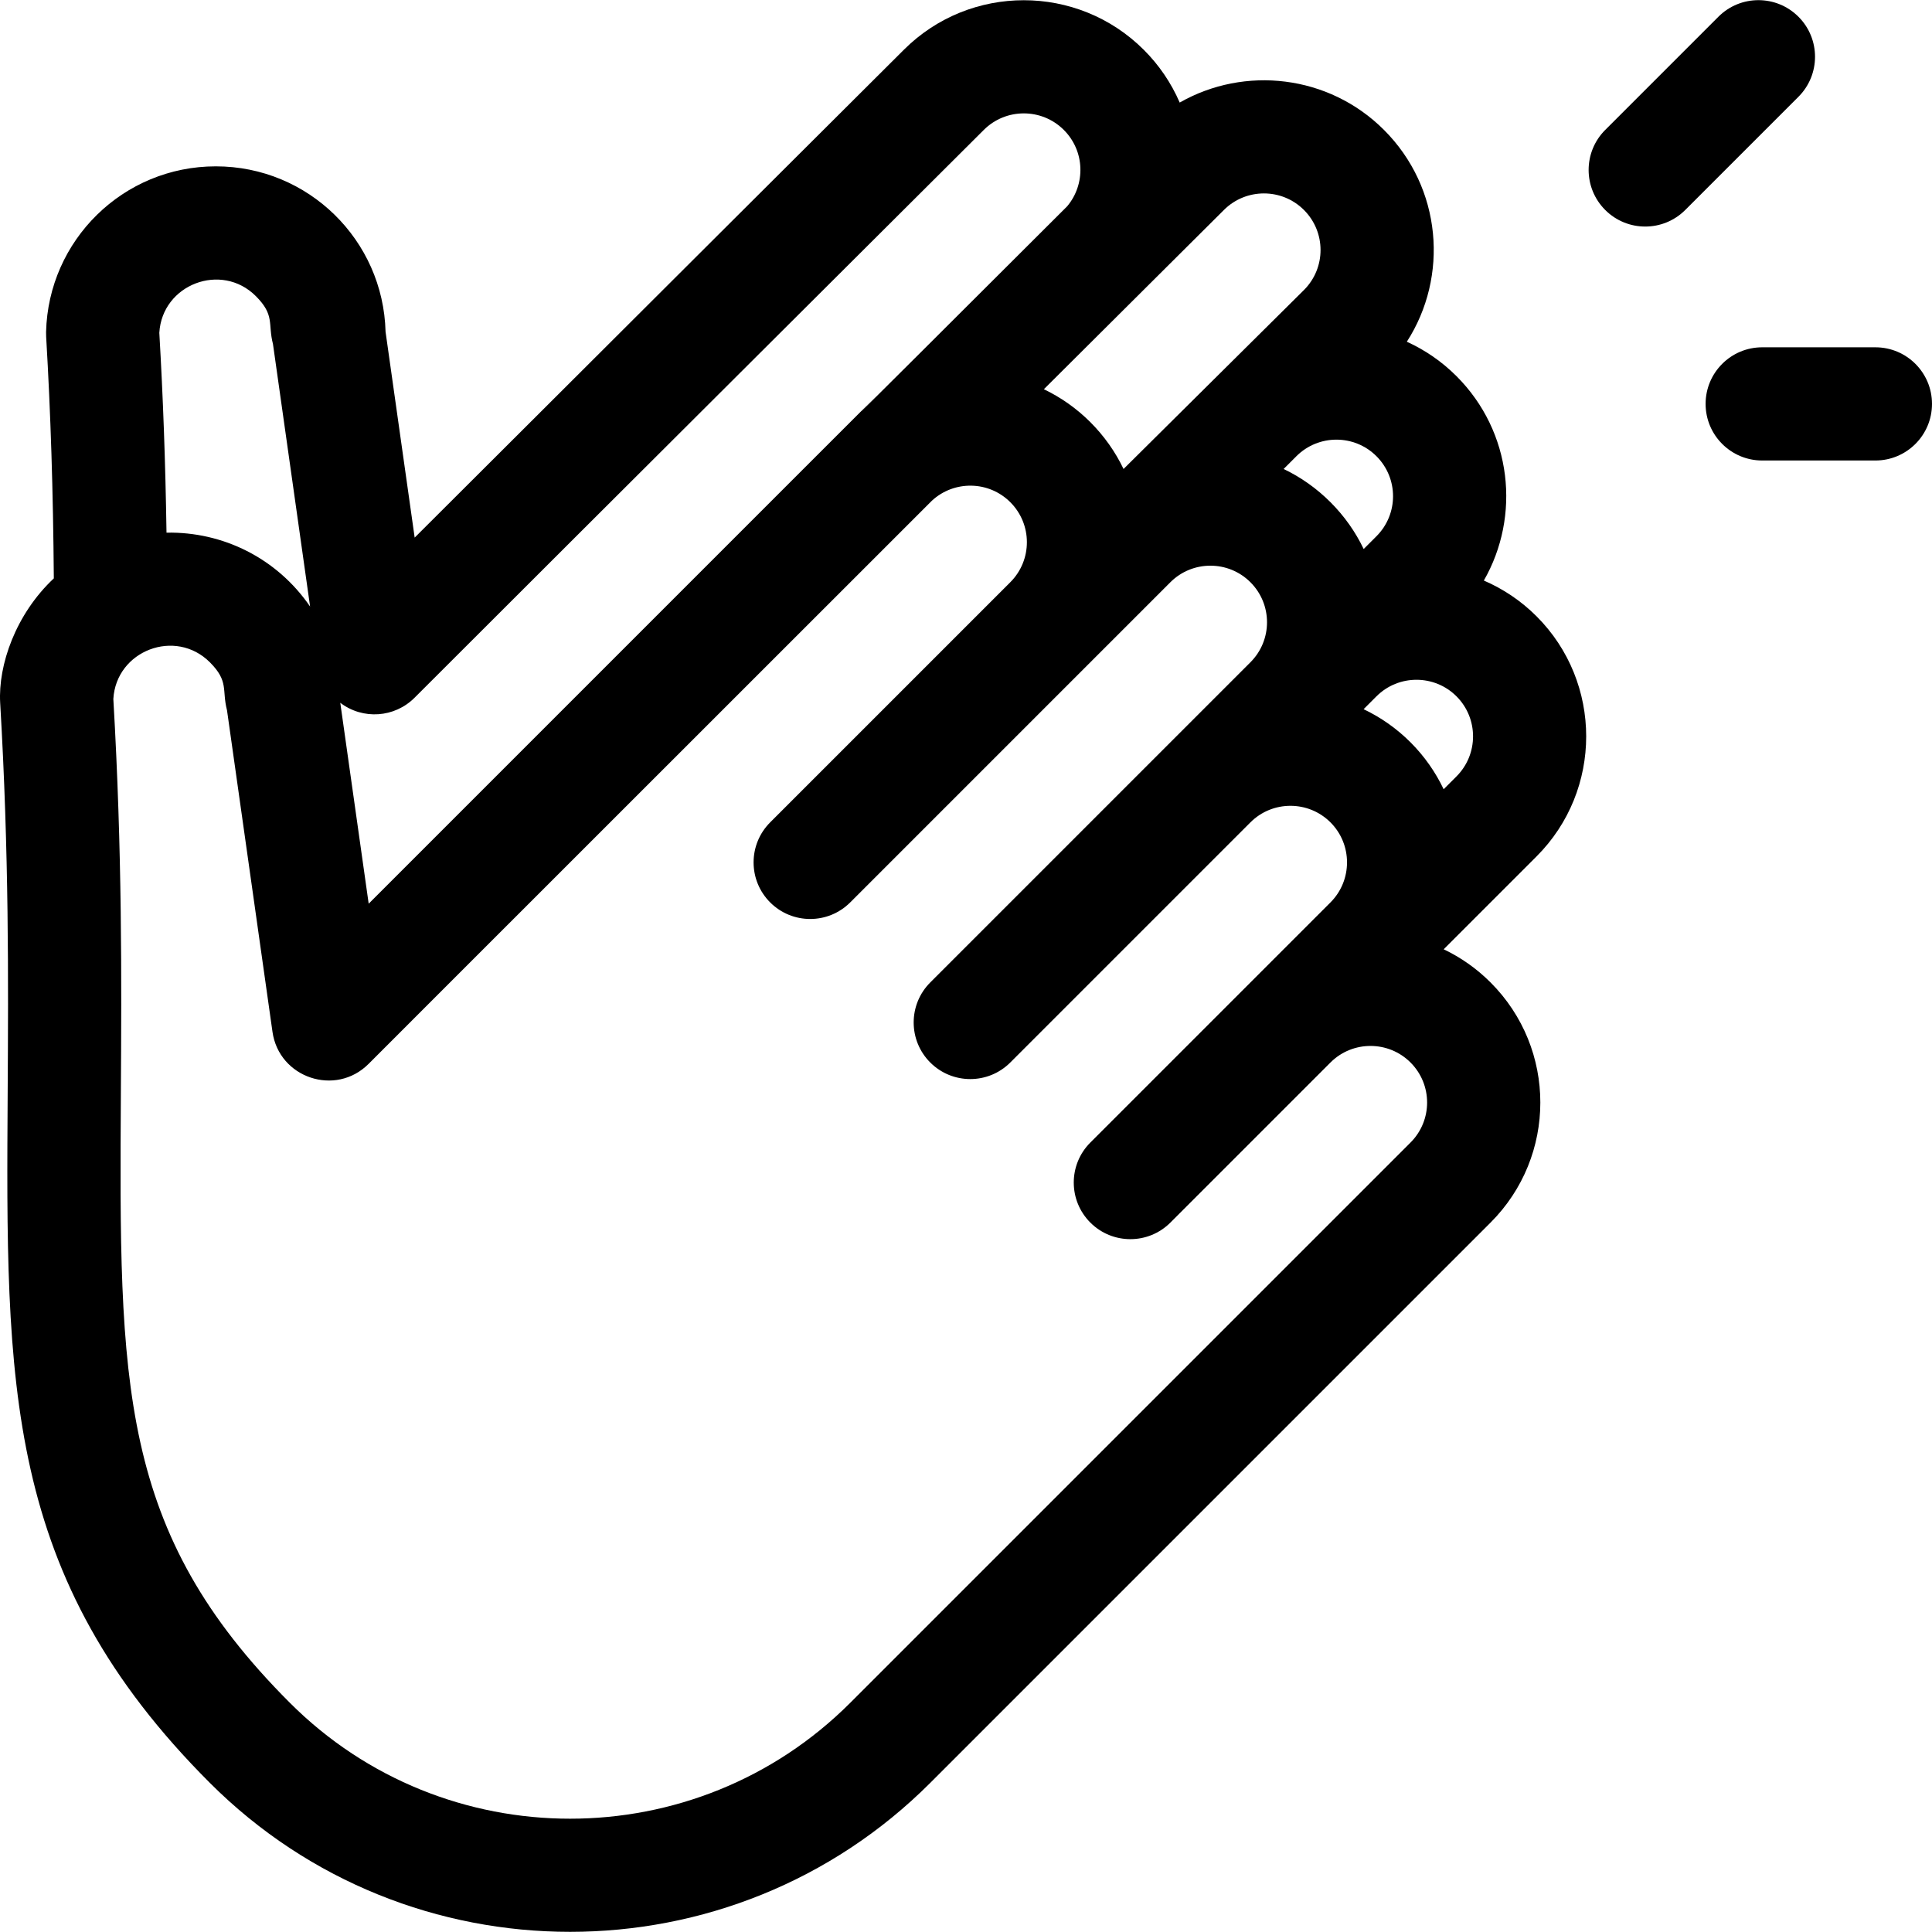
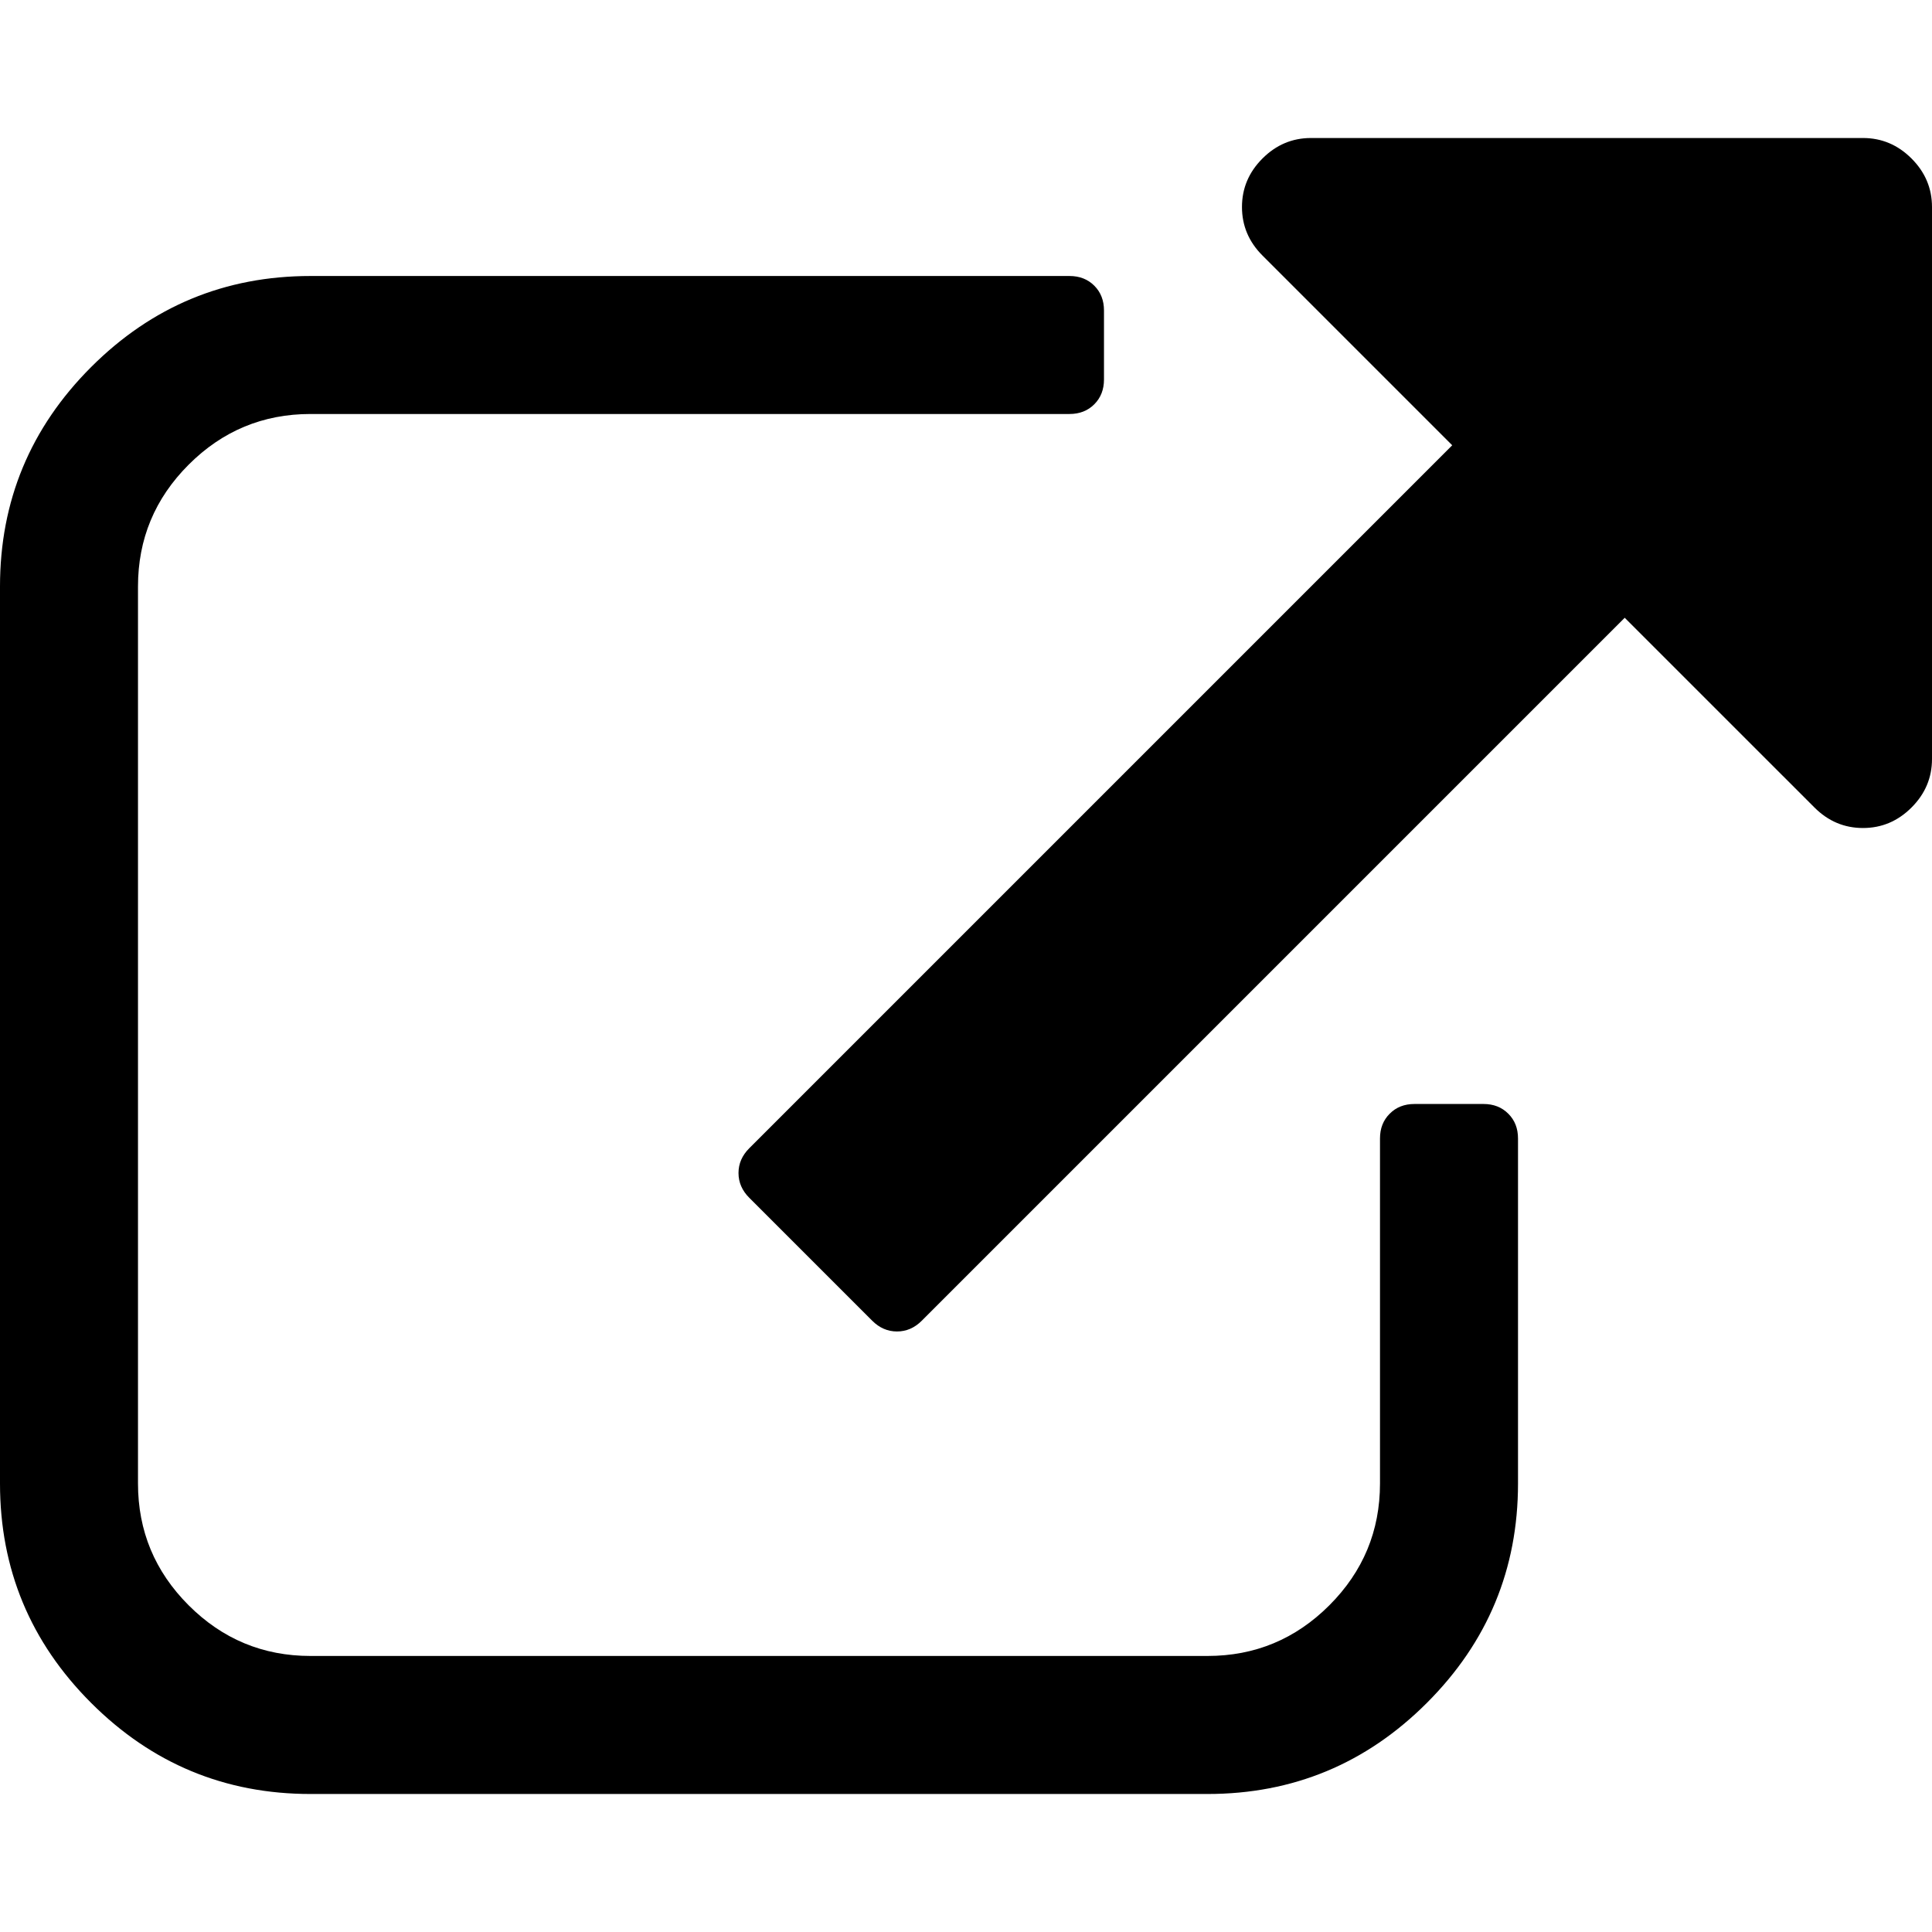
- <svg xmlns="http://www.w3.org/2000/svg" id="Capa_1" enable-background="new 0 0 512.02 512.02" height="512" viewBox="0 0 512.02 512.02" width="512">
+ <svg xmlns="http://www.w3.org/2000/svg" version="1.1" id="Capa_1" x="0px" y="0px" width="511.626px" height="511.627px" viewBox="0 0 511.626 511.627" style="enable-background:new 0 0 511.626 511.627;" xml:space="preserve" fill="currentColor">
  <g>
-     <path d="m.046 186.268c2.362 40.153 2.164 73.45 1.989 102.828-.463 77.888-1.188 128.634 53.583 183.405 52.635 52.634 138.281 52.638 190.919 0 .001-.001.001-.002.002-.003l148.49-148.49c17.586-17.585 17.589-46.052 0-63.64-3.717-3.717-7.929-6.647-12.424-8.789l24.61-24.61c17.545-17.545 17.545-46.093 0-63.64-4.138-4.138-8.892-7.287-13.966-9.474 9.782-17.038 7.56-39.359-7.248-54.166-3.919-3.919-8.389-6.956-13.161-9.124 11.113-17.235 9.352-40.728-6.052-56.131-14.652-14.652-36.972-17.057-54.141-7.253-2.225-5.144-5.416-9.878-9.499-13.96-17.544-17.545-46.094-17.546-63.62-.019-.912.908-79.383 79.095-129.632 129.272l-7.715-54.548c-.608-24.27-20.441-43.842-44.984-43.842-24.57 0-44.397 19.602-44.986 43.899-.011.415-.003.831.021 1.245 1.201 20.398 1.852 40.931 2.031 64.055-10.122 9.483-14.782 22.978-14.217 32.985zm373.77 116.528-148.492 148.492c-40.938 40.939-107.553 40.94-148.493 0-45.489-45.489-45.257-84.431-44.796-162.014.176-29.656.376-63.243-1.998-104.036.751-12.837 16.455-18.847 25.581-9.721 5.089 5.089 3.14 7.279 4.543 12.718.003.027.007.054.012.08l12.04 85.142c1.73 12.22 16.722 17.247 25.46 8.505 25.89-25.894-2.714 2.694 149.295-149.261 5.875-5.439 15.071-5.32 20.782.39 5.863 5.863 5.863 15.35 0 21.213-.002.002-.003.004-.005.006l-63.635 63.634c-5.858 5.858-5.858 15.355 0 21.213 5.856 5.858 15.354 5.858 21.213 0 4.98-4.98 79.894-79.893 84.854-84.853 5.85-5.848 15.365-5.848 21.212.001 5.863 5.863 5.863 15.35 0 21.213 0 0-79.883 79.883-84.853 84.853-5.858 5.858-5.858 15.355 0 21.213 5.857 5.858 15.355 5.858 21.213 0l63.64-63.64c5.85-5.849 15.367-5.848 21.213 0 5.849 5.849 5.85 15.365.001 21.213-10.59 10.59-59.02 59.02-63.64 63.64-5.858 5.858-5.858 15.355 0 21.213 5.857 5.858 15.355 5.858 21.213 0l42.502-42.502c5.856-5.773 15.314-5.747 21.138.075 5.863 5.862 5.863 15.35 0 21.213zm-9.027-181.892c5.863 5.863 5.863 15.35 0 21.213l-3.385 3.385c-2.177-4.547-5.131-8.742-8.802-12.412-3.67-3.67-7.864-6.624-12.412-8.801l3.393-3.392c5.849-5.841 15.361-5.839 21.206.007zm21.214 84.853-3.405 3.405c-2.142-4.497-5.063-8.713-8.782-12.432-3.718-3.718-7.934-6.64-12.431-8.782l3.404-3.404c5.85-5.849 15.367-5.848 21.213-.001 5.848 5.849 5.849 15.365.001 21.214zm-40.427-150.108c5.845 5.845 5.868 15.305.037 21.176-1.912 1.897 11.052-10.964-47.849 47.465-2.177-4.547-5.131-8.742-8.802-12.413-3.686-3.686-7.862-6.587-12.315-8.725 2.673-2.661 46.048-45.844 47.714-47.504 5.853-5.849 15.367-5.847 21.215.001zm-235.717 129.274c44.802-44.809 149.789-149.417 150.863-150.487 5.851-5.849 15.365-5.848 21.214 0 5.596 5.596 5.803 14.393.882 20.241-140.276 139.994 65.966-66.279-185.109 184.82l-7.53-53.243c6.008 4.567 14.402 3.949 19.68-1.331zm-67.636-96.725c.748-12.834 16.456-18.844 25.581-9.72 5.089 5.09 3.139 7.278 4.542 12.717.004.028 9.836 69.552 9.836 69.552-8.819-12.86-23.16-19.871-38.055-19.581-.286-18.664-.908-35.858-1.904-52.968z" />
-     <path d="m497.02 92.042h-30c-8.284 0-15 6.716-15 15s6.716 15 15 15h30c8.284 0 15-6.716 15-15s-6.715-15-15-15z" />
-     <path d="m446.627 55.648 30-30c5.858-5.858 5.858-15.355 0-21.213-5.857-5.858-15.355-5.858-21.213 0l-30 30c-5.858 5.858-5.858 15.355 0 21.213 5.857 5.858 15.355 5.859 21.213 0z" />
+     <g>
+       <path d="M392.857,292.354h-18.274c-2.669,0-4.859,0.855-6.563,2.573c-1.718,1.708-2.573,3.897-2.573,6.563v91.361    c0,12.563-4.47,23.315-13.415,32.262c-8.945,8.945-19.701,13.414-32.264,13.414H82.224c-12.562,0-23.317-4.469-32.264-13.414    c-8.945-8.946-13.417-19.698-13.417-32.262V155.31c0-12.562,4.471-23.313,13.417-32.259c8.947-8.947,19.702-13.418,32.264-13.418    h200.994c2.669,0,4.859-0.859,6.57-2.57c1.711-1.713,2.566-3.9,2.566-6.567V82.221c0-2.662-0.855-4.853-2.566-6.563    c-1.711-1.713-3.901-2.568-6.57-2.568H82.224c-22.648,0-42.016,8.042-58.102,24.125C8.042,113.297,0,132.665,0,155.313v237.542    c0,22.647,8.042,42.018,24.123,58.095c16.086,16.084,35.454,24.13,58.102,24.13h237.543c22.647,0,42.017-8.046,58.101-24.13    c16.085-16.077,24.127-35.447,24.127-58.095v-91.358c0-2.669-0.856-4.859-2.574-6.57    C397.709,293.209,395.519,292.354,392.857,292.354z" />
+       <path d="M506.199,41.971c-3.617-3.617-7.905-5.424-12.85-5.424H347.171c-4.948,0-9.233,1.807-12.847,5.424    c-3.617,3.615-5.428,7.898-5.428,12.847s1.811,9.233,5.428,12.85l50.247,50.248L198.424,304.067    c-1.906,1.903-2.856,4.093-2.856,6.563c0,2.479,0.953,4.668,2.856,6.571l32.548,32.544c1.903,1.903,4.093,2.852,6.567,2.852    s4.665-0.948,6.567-2.852l186.148-186.148l50.251,50.248c3.614,3.617,7.898,5.426,12.847,5.426s9.233-1.809,12.851-5.426    c3.617-3.616,5.424-7.898,5.424-12.847V54.818C511.626,49.866,509.813,45.586,506.199,41.971z" />
+     </g>
  </g>
+   <g>
+ </g>
+   <g>
+ </g>
+   <g>
+ </g>
+   <g>
+ </g>
+   <g>
+ </g>
+   <g>
+ </g>
+   <g>
+ </g>
+   <g>
+ </g>
+   <g>
+ </g>
+   <g>
+ </g>
+   <g>
+ </g>
+   <g>
+ </g>
+   <g>
+ </g>
+   <g>
+ </g>
+   <g>
+ </g>
</svg>
